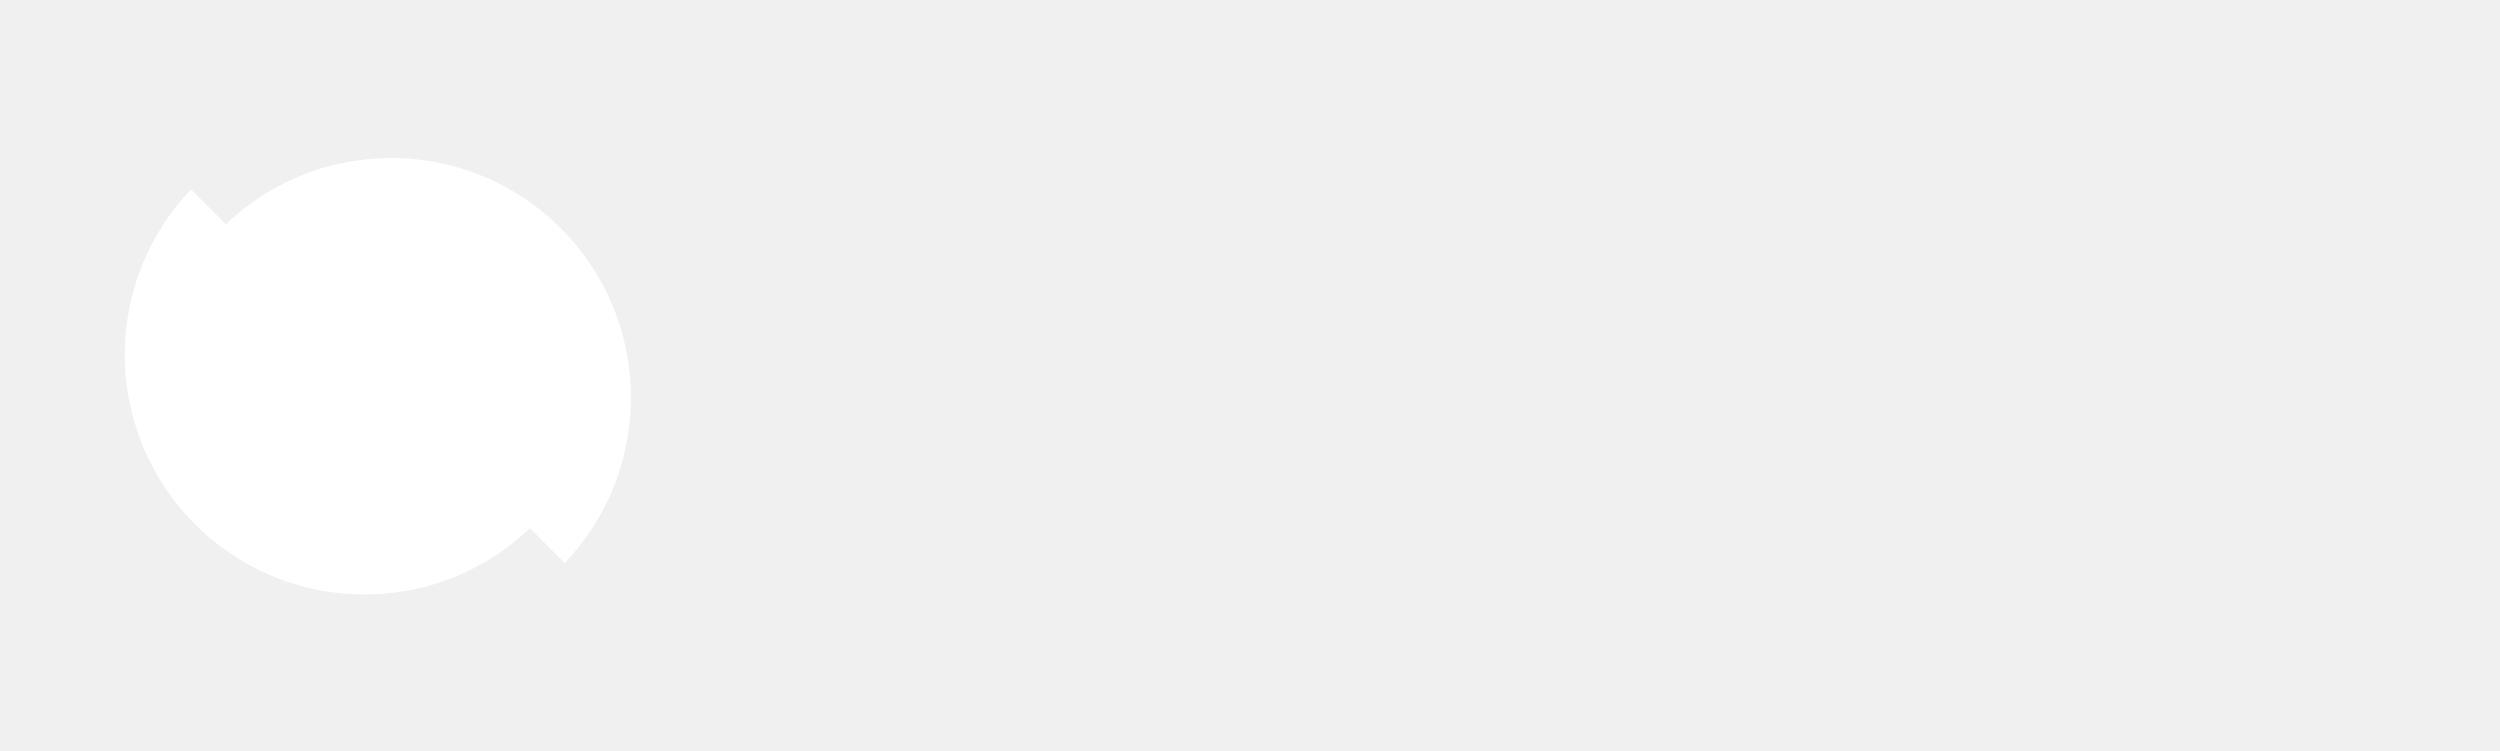
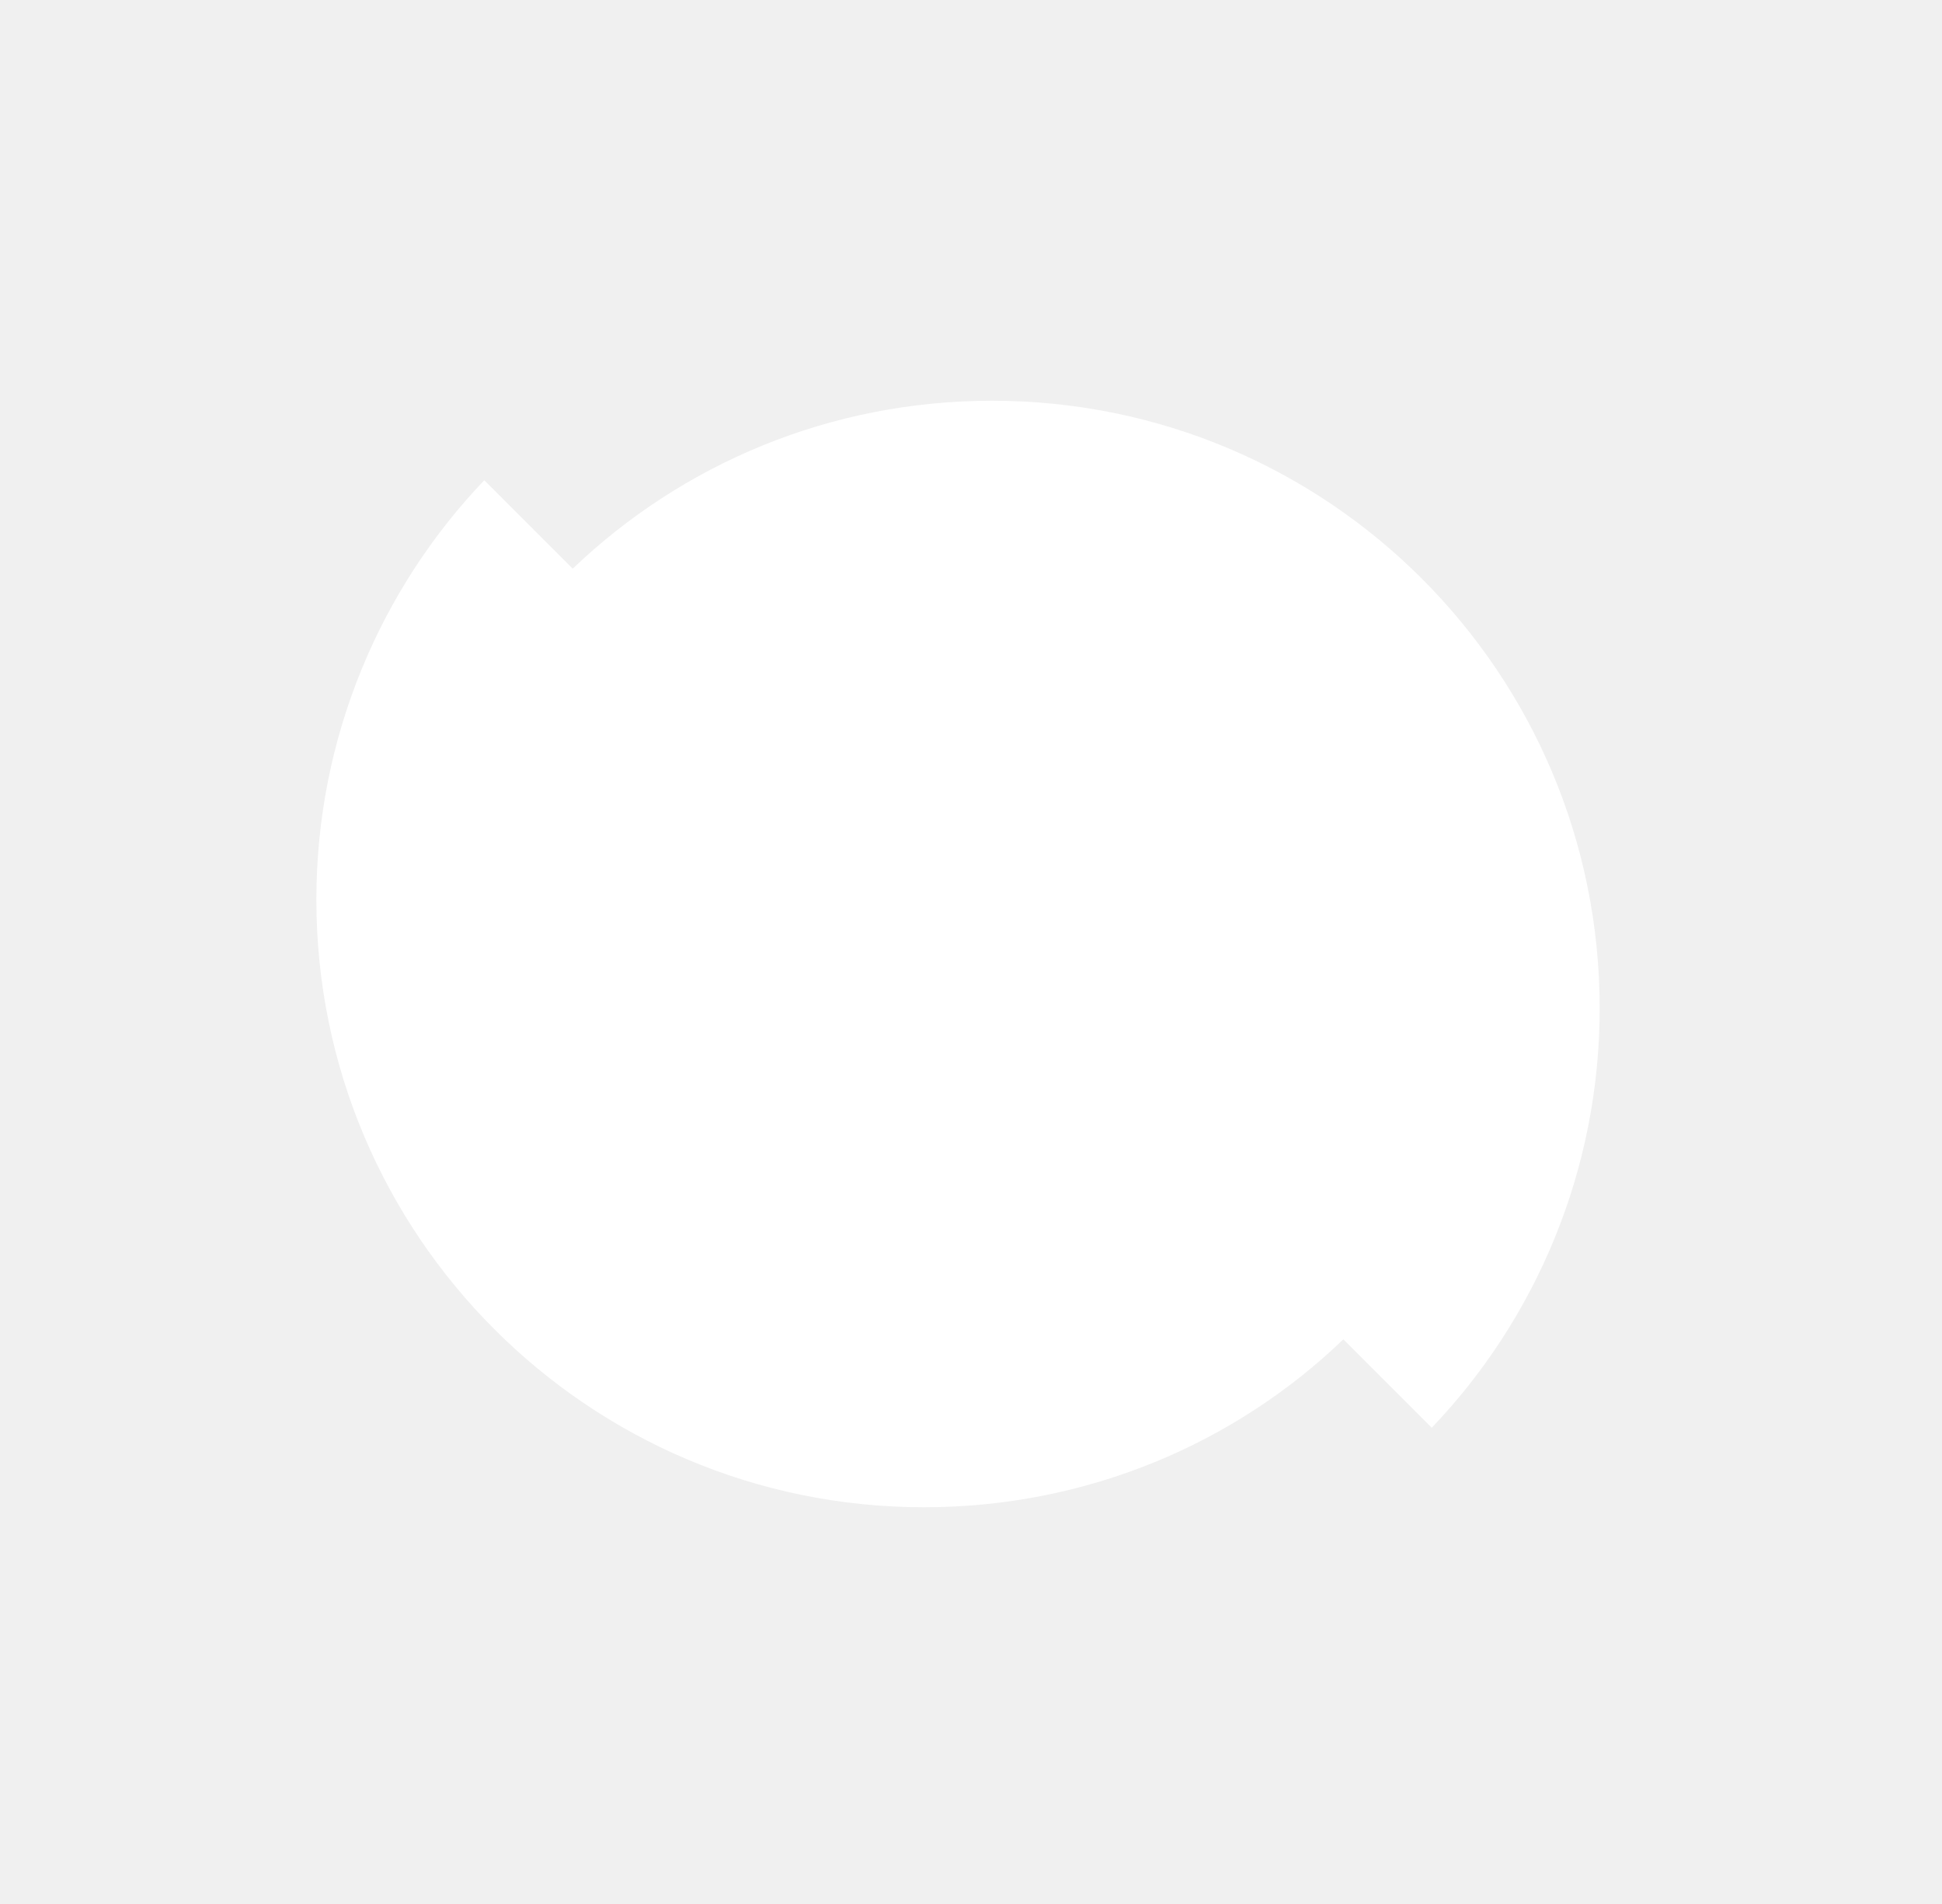
- <svg xmlns="http://www.w3.org/2000/svg" version="1.1" id="Layer_1" x="0px" y="0px" viewBox="0 0 781.4 234.7" style="enable-background:new 0 0 781.4 234.7;" xml:space="preserve">
+ <svg xmlns="http://www.w3.org/2000/svg" version="1.1" id="Layer_1" x="0px" y="0px" viewBox="0 0 239.4 234.7" style="enable-background:new 0 0 239.4 234.7;" xml:space="preserve">
  <style type="text/css">
	.st0{fill:#FFFFFF;}
</style>
  <g>
    <path class="st0" d="M165.6,165.1c-13.4,12.9-31.7,20.7-51.7,20.7c-41.4,0-74.9-33.6-74.9-74.9c0-20,7.9-38.3,20.7-51.7l10.9,10.9   c13.5-12.9,31.7-20.7,51.7-20.7c41.4,0,74.9,33.5,74.9,74.9c0,20-7.9,38.3-20.7,51.7L165.6,165.1L165.6,165.1z" />
  </g>
</svg>
